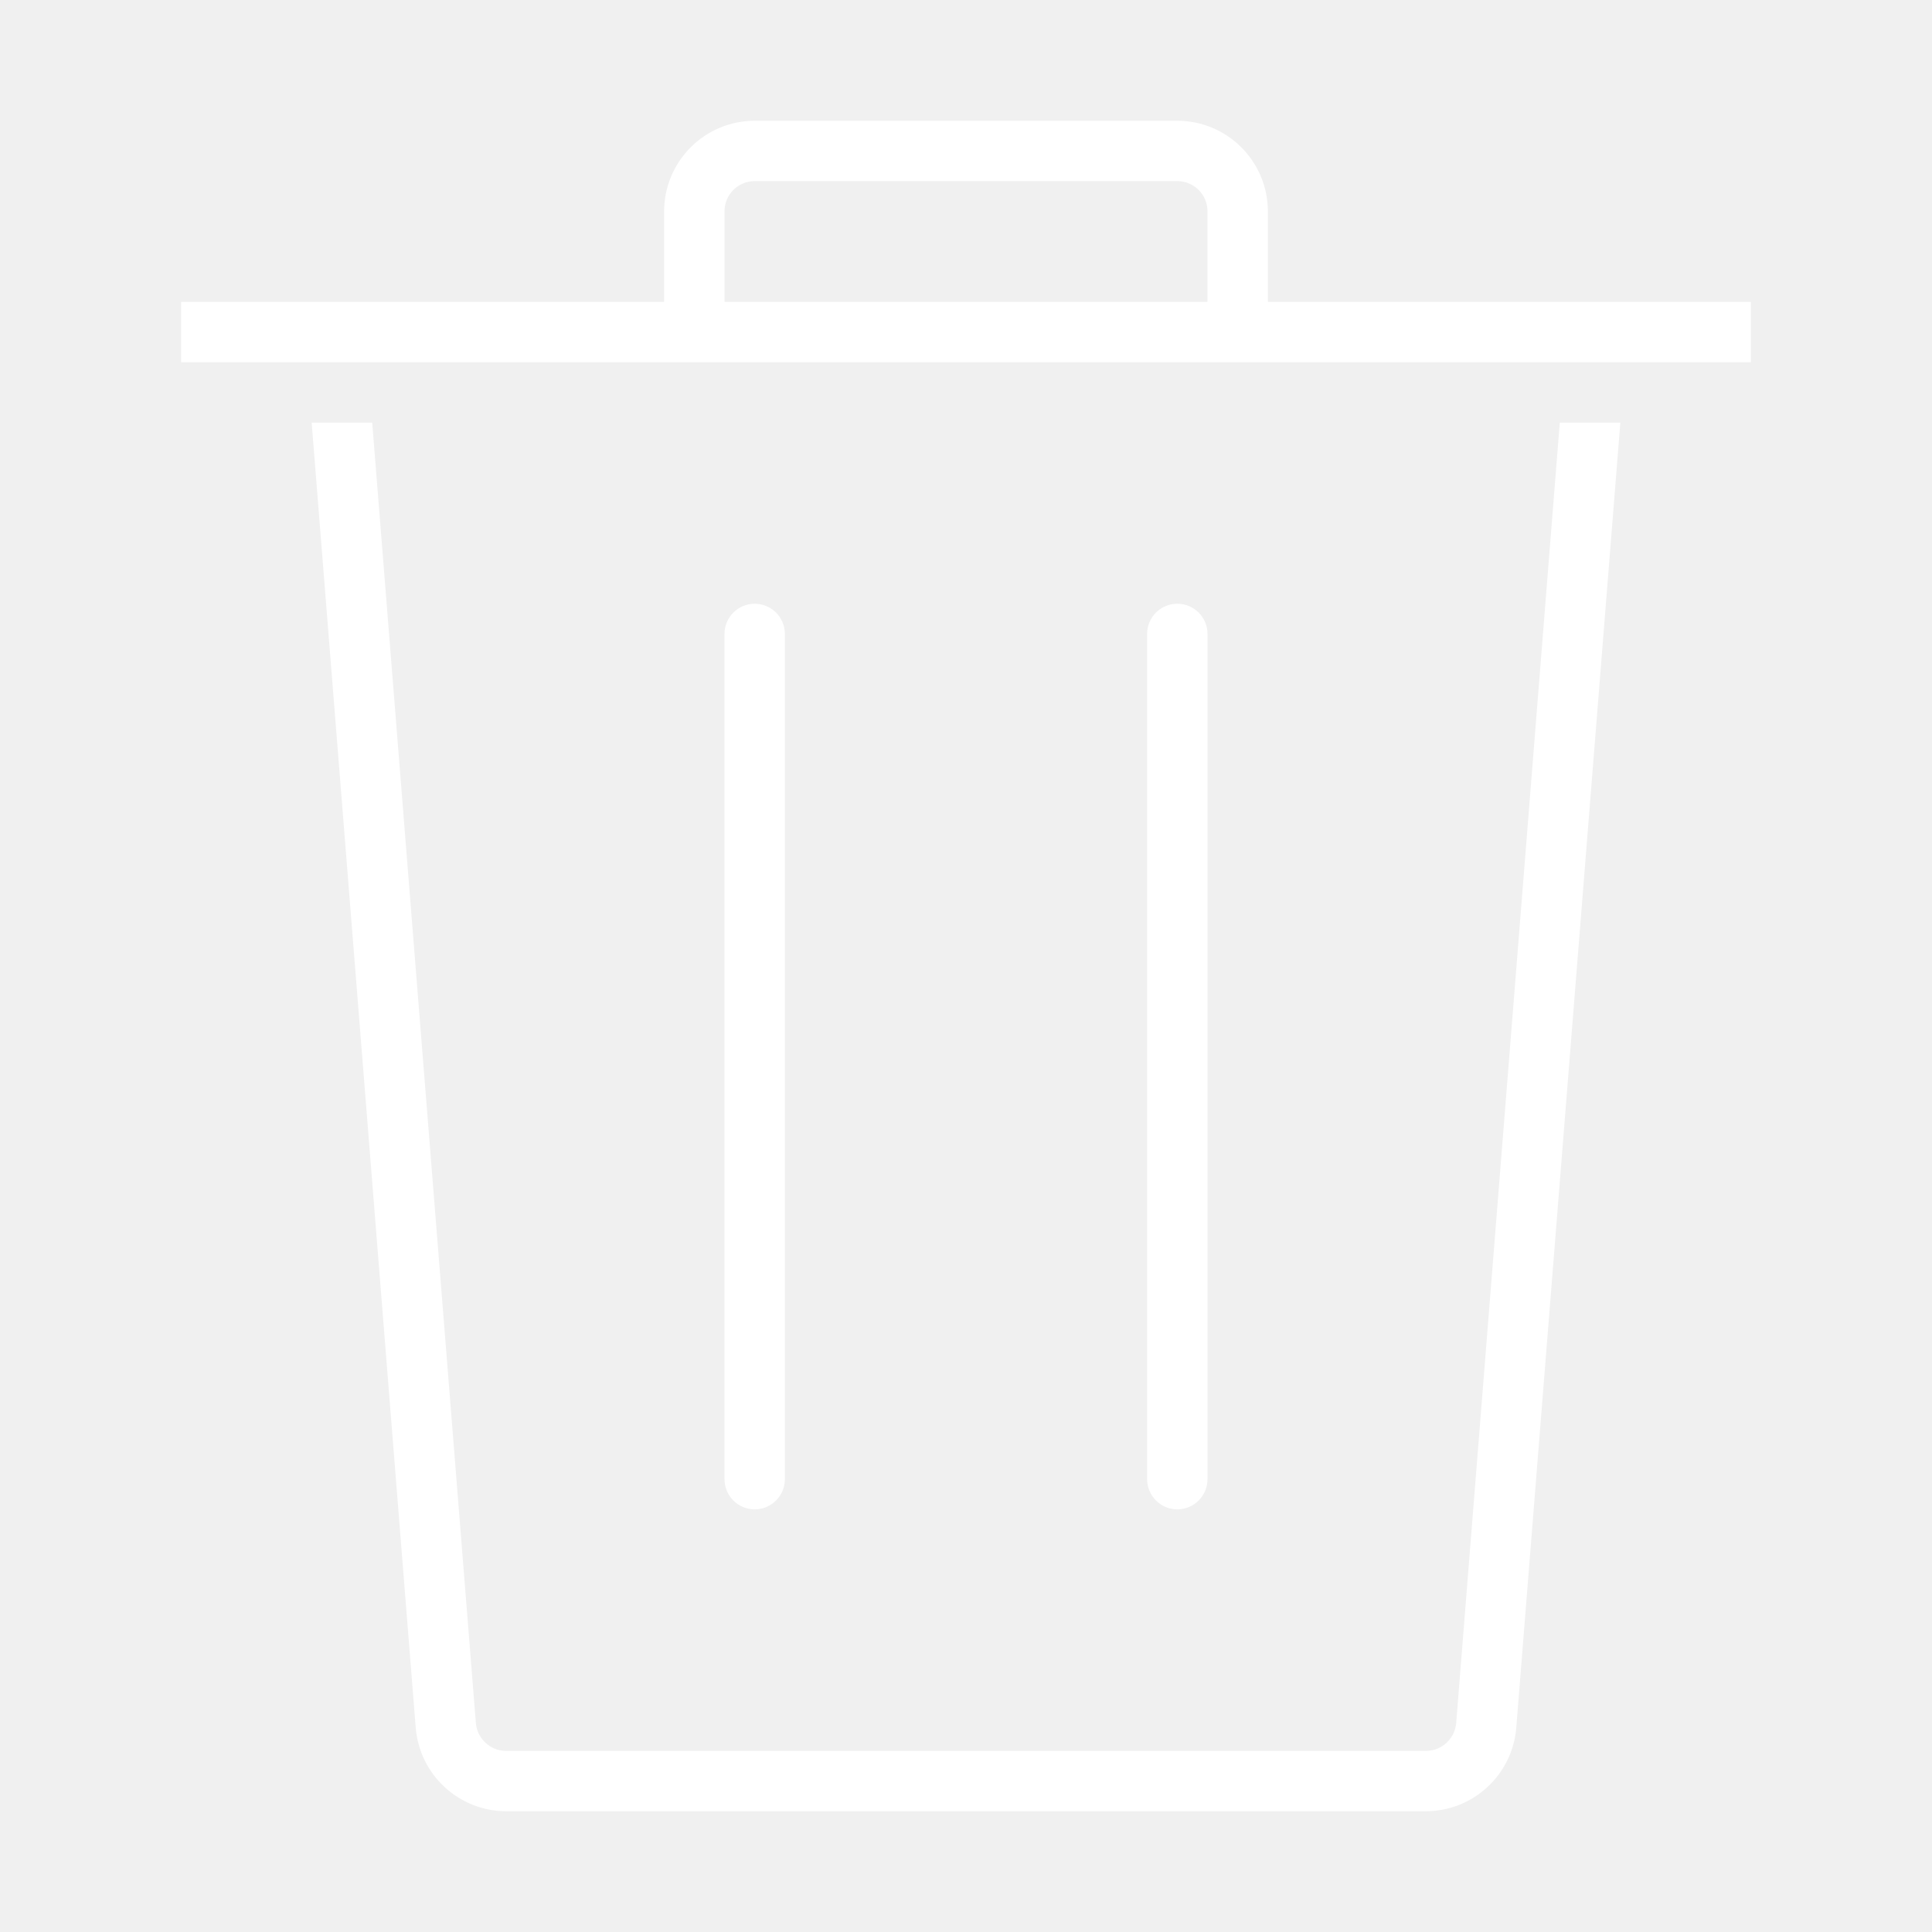
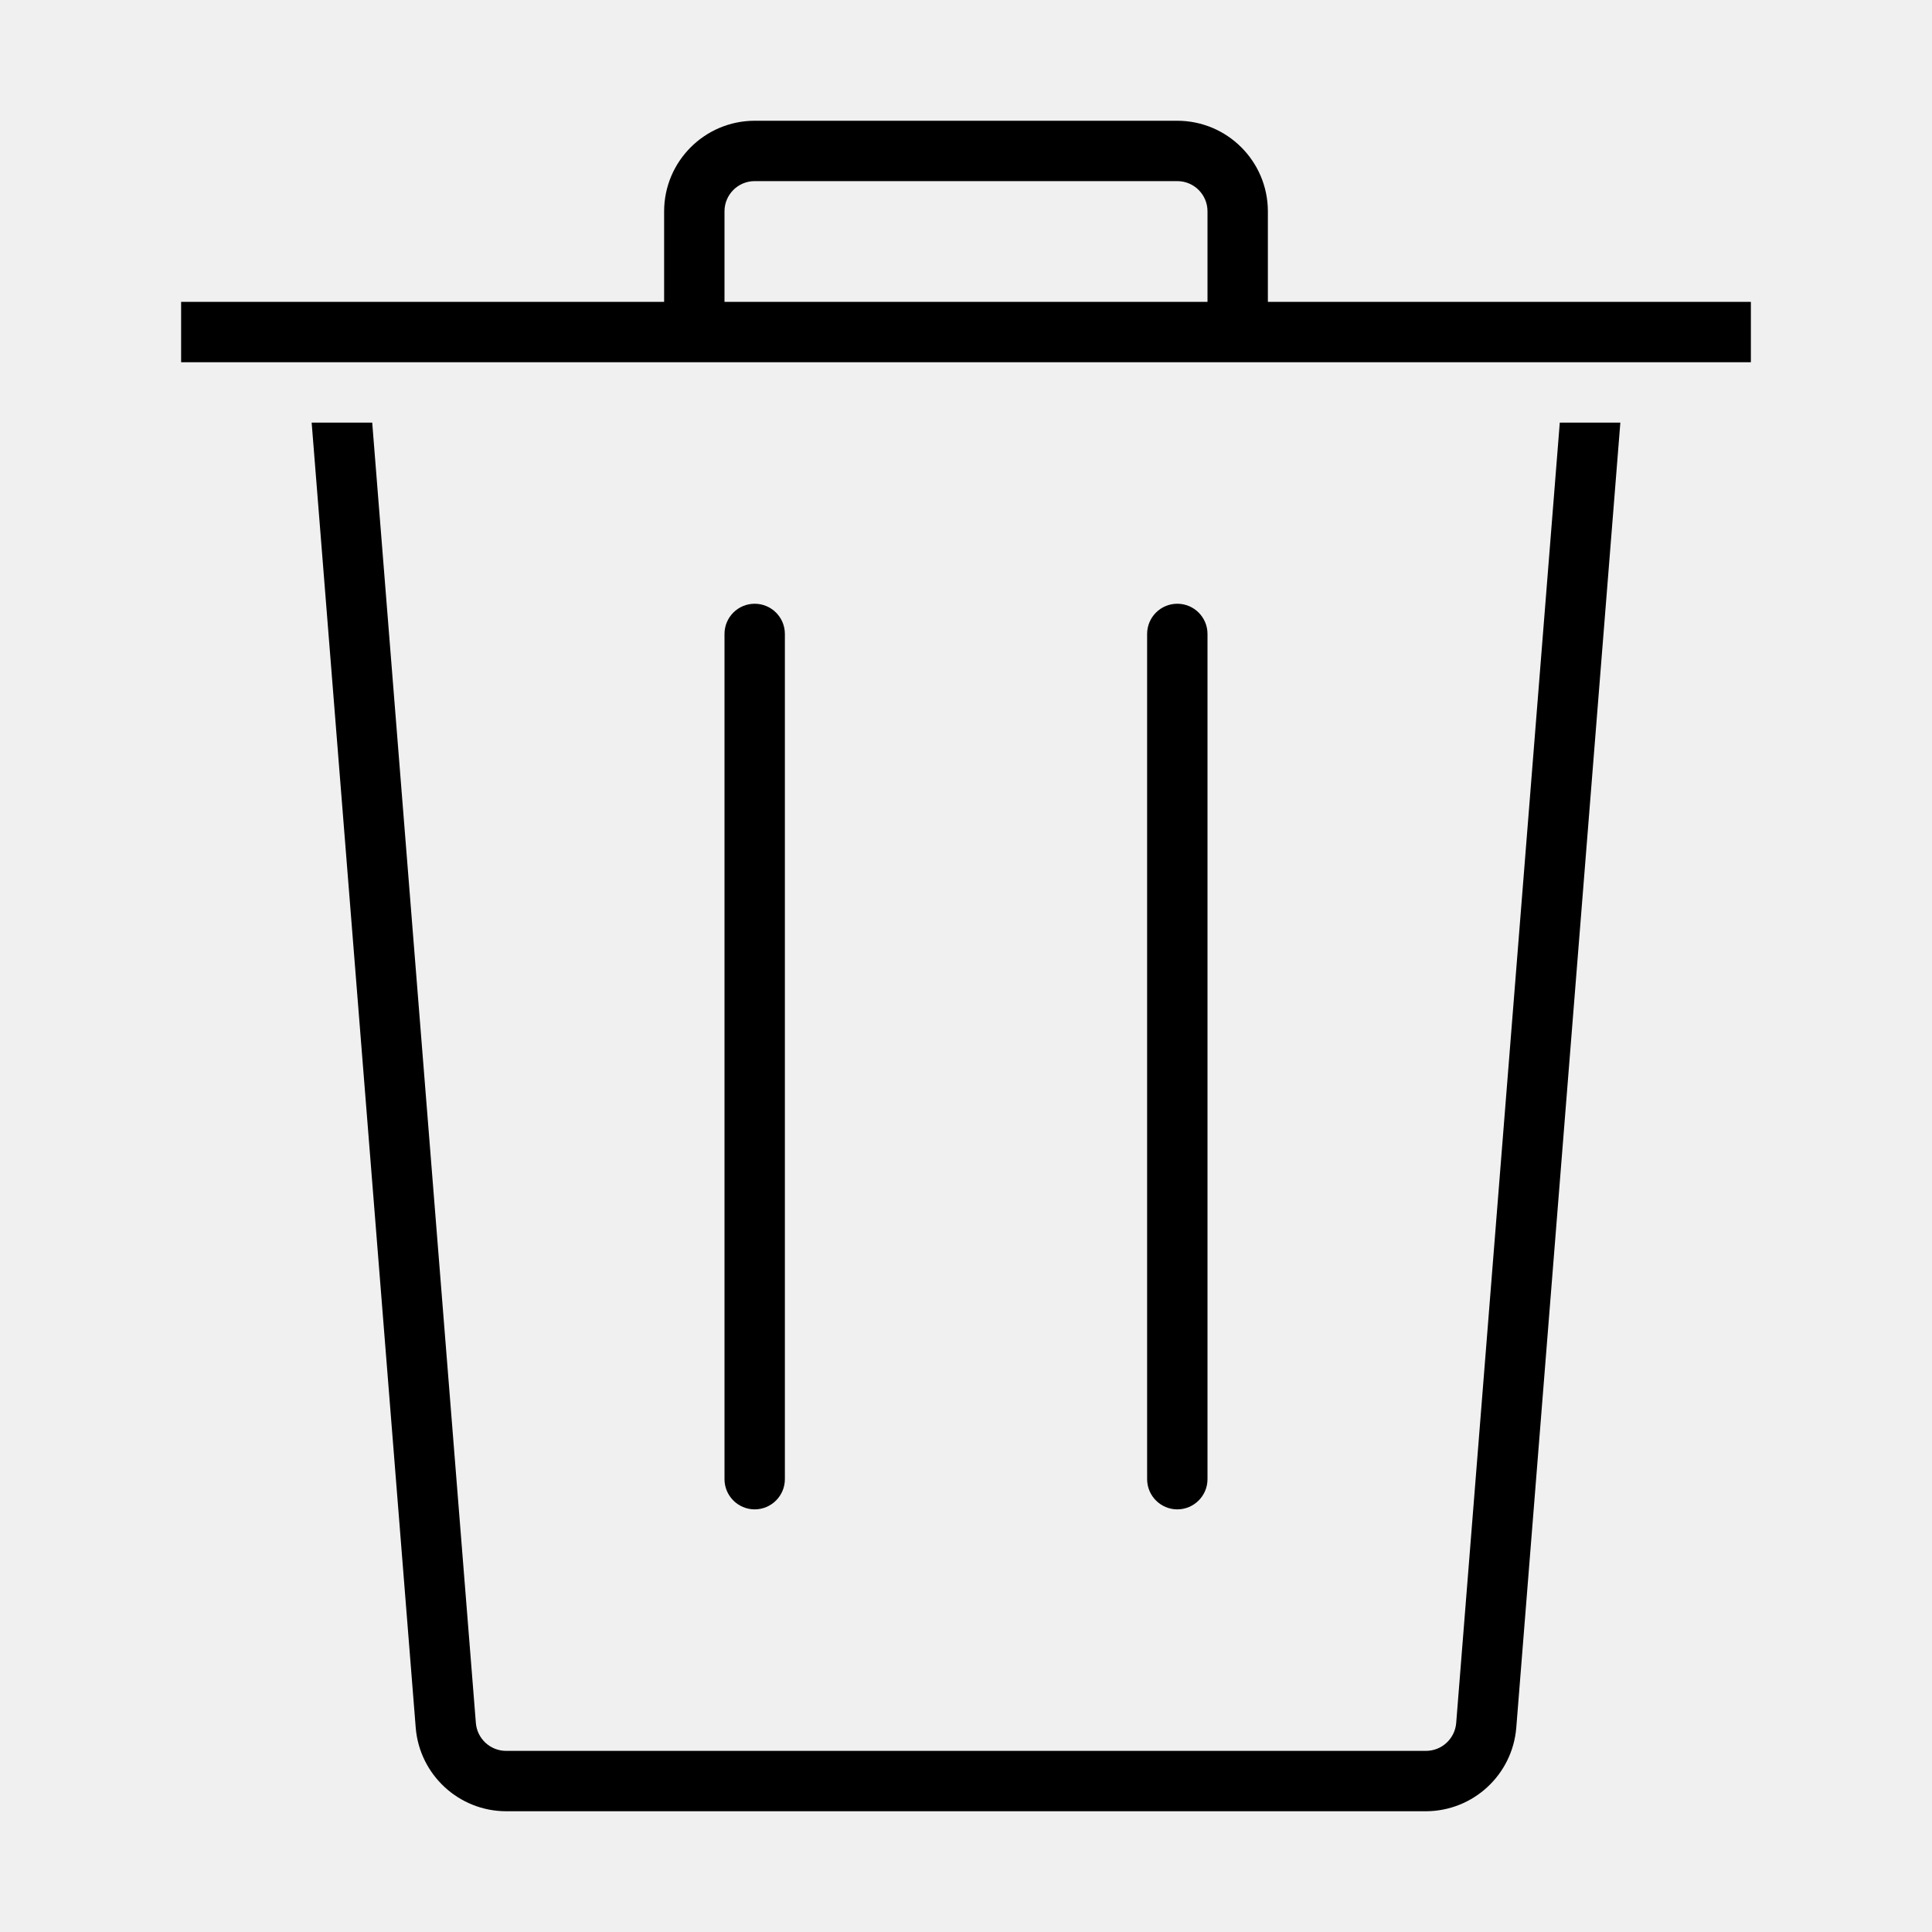
<svg xmlns="http://www.w3.org/2000/svg" width="32" height="32" viewBox="0 0 32 32">
-   <path fill="#ffffff" d="M25.835 7h1.003l-1.724 21.62A1.506 1.506 0 0 1 23.62 30H8.381a1.506 1.506 0 0 1-1.495-1.38L5.162 7h1.003l1.717 21.54a.503.503 0 0 0 .499.46h15.238a.503.503 0 0 0 .5-.46zM19.5 25a.501.501 0 0 0 .5-.5v-14a.5.5 0 0 0-1 0v14a.501.501 0 0 0 .5.5zm-7 0a.501.501 0 0 0 .5-.5v-14a.5.5 0 0 0-1 0v14a.501.501 0 0 0 .5.5zM29 5v1H3V5h8V3.5A1.502 1.502 0 0 1 12.5 2h7A1.502 1.502 0 0 1 21 3.5V5zm-9 0V3.5a.5.5 0 0 0-.5-.5h-7a.5.5 0 0 0-.5.5V5z" />
+   <path d="M25.835 7h1.003l-1.724 21.62A1.506 1.506 0 0 1 23.62 30H8.381a1.506 1.506 0 0 1-1.495-1.38L5.162 7h1.003l1.717 21.54a.503.503 0 0 0 .499.46h15.238a.503.503 0 0 0 .5-.46zM19.5 25a.501.501 0 0 0 .5-.5v-14a.5.5 0 0 0-1 0v14a.501.501 0 0 0 .5.5zm-7 0a.501.501 0 0 0 .5-.5v-14a.5.5 0 0 0-1 0v14a.501.501 0 0 0 .5.5zM29 5v1H3V5h8V3.5A1.502 1.502 0 0 1 12.5 2h7A1.502 1.502 0 0 1 21 3.5V5zm-9 0V3.5a.5.5 0 0 0-.5-.5h-7a.5.5 0 0 0-.5.5V5z" />
  <path fill="none" d="M0 0h32v32H0z" />
</svg>
